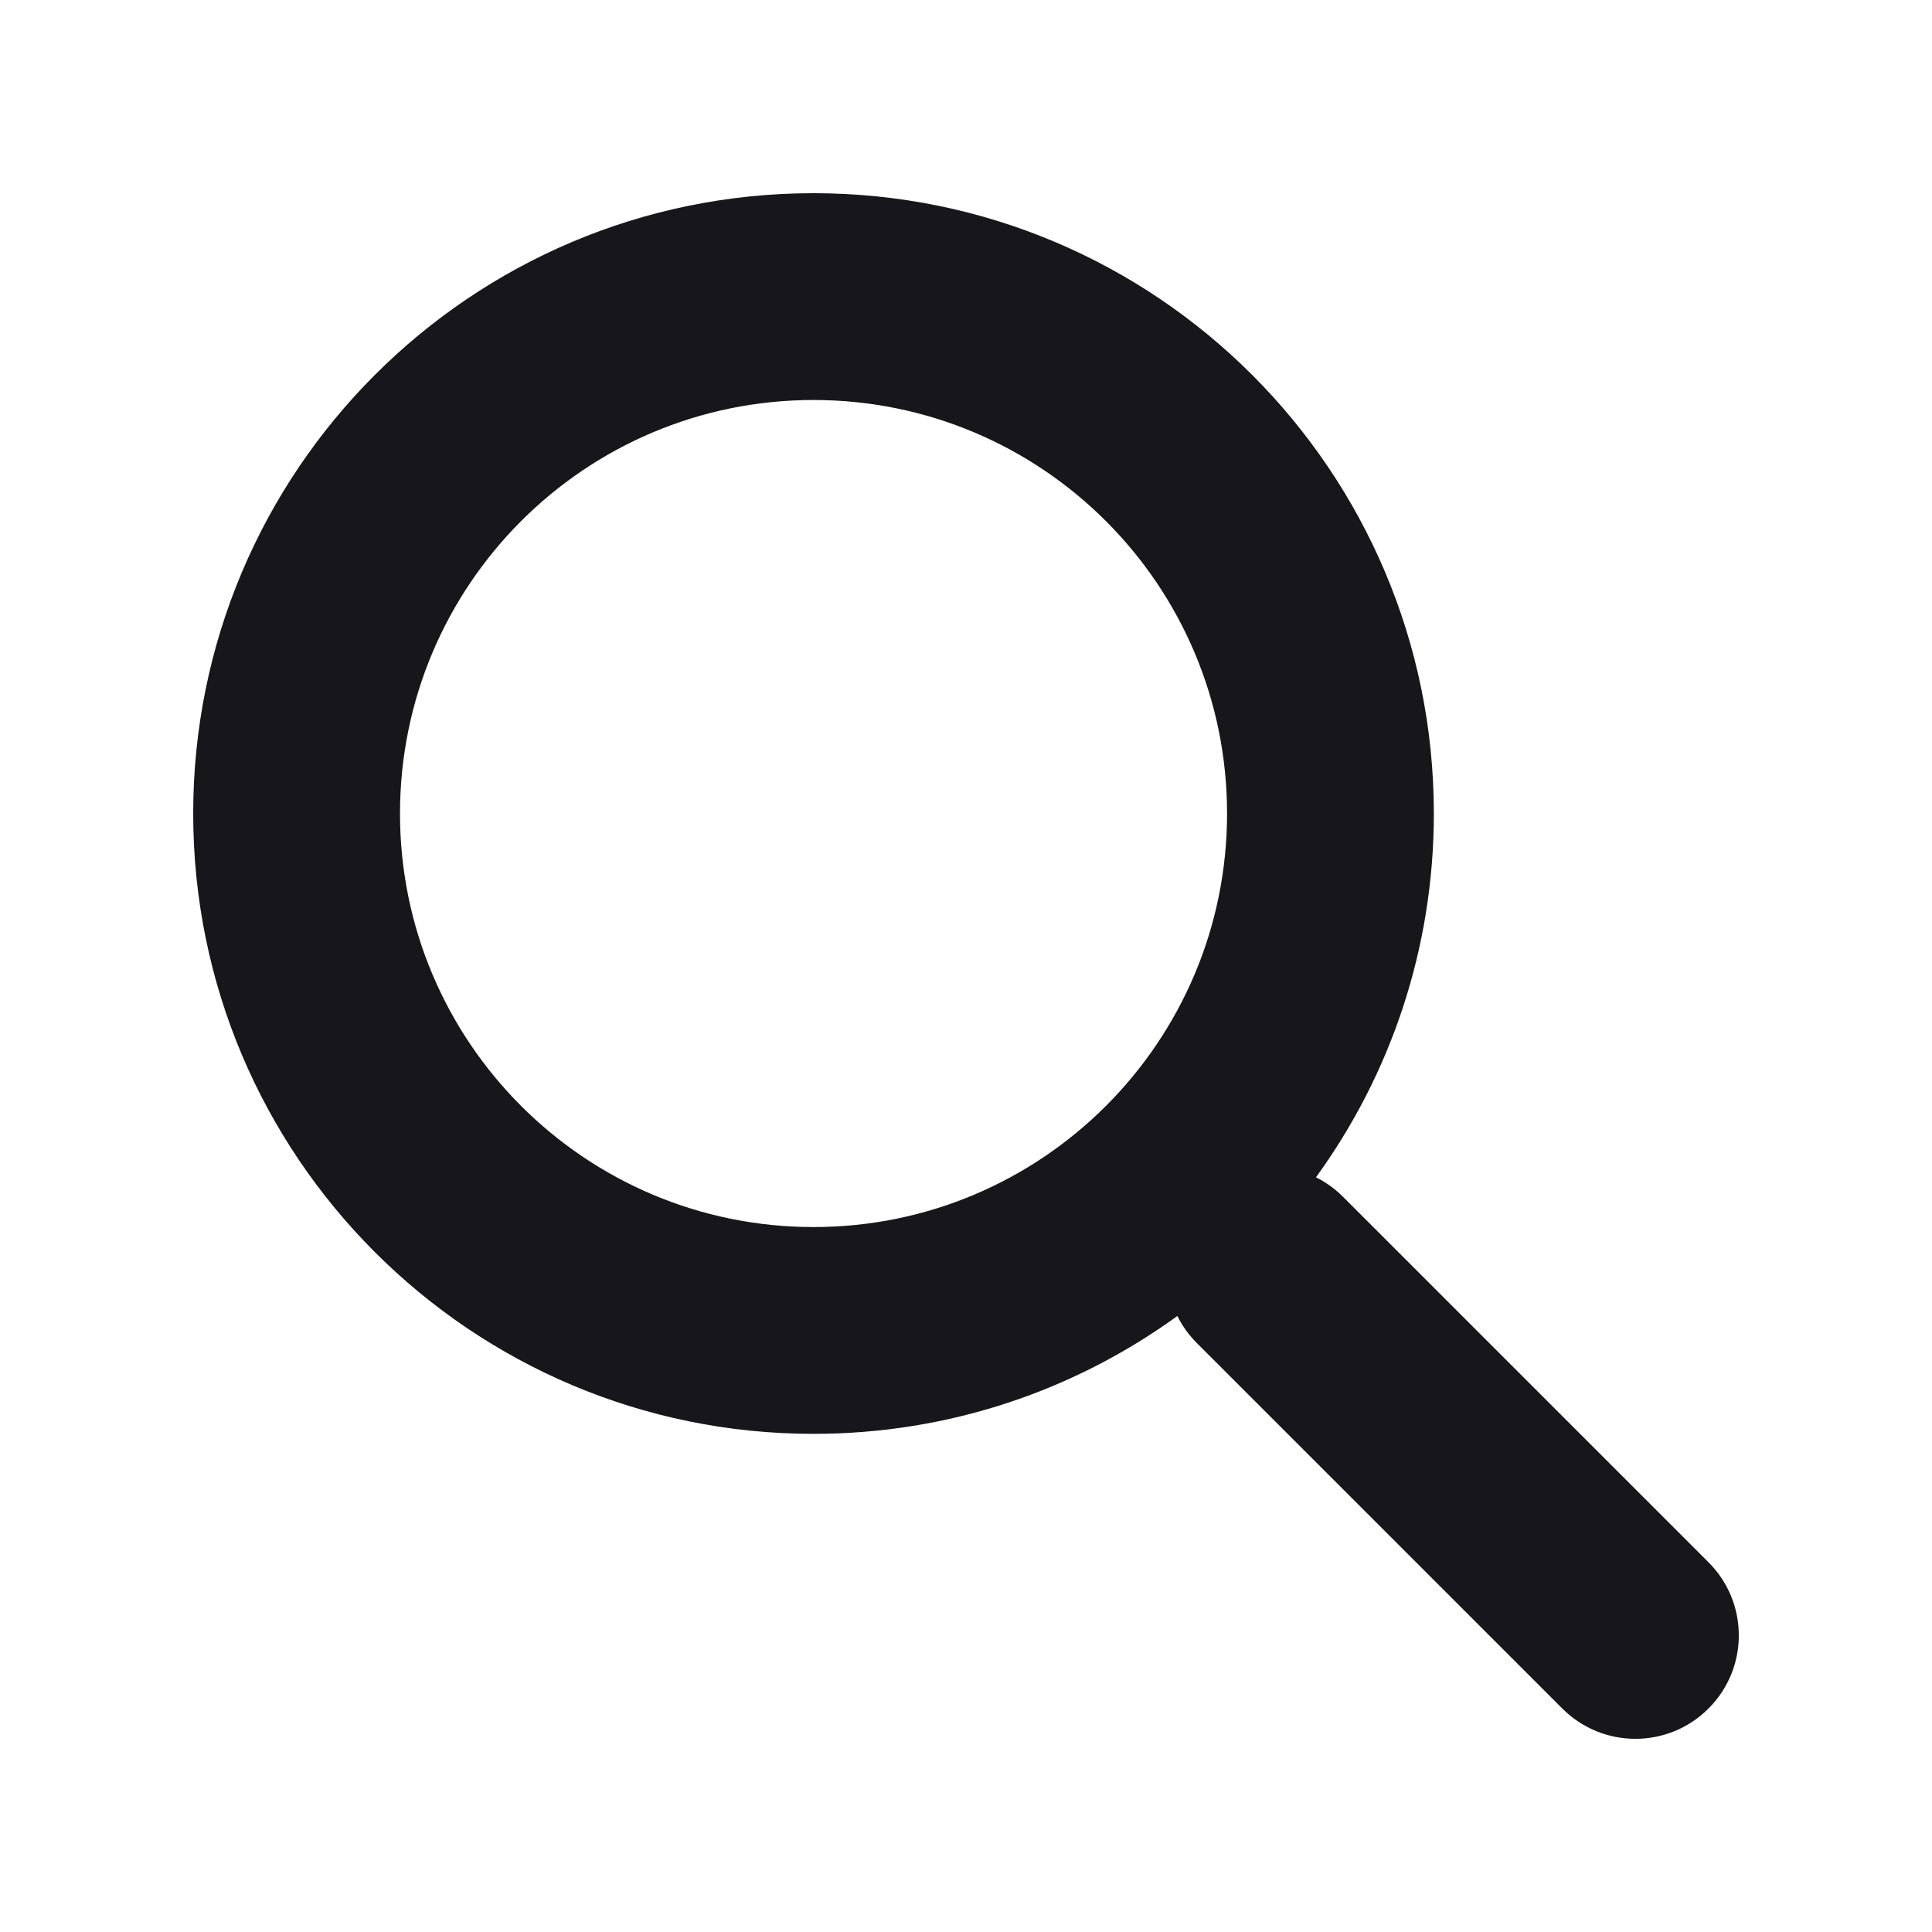
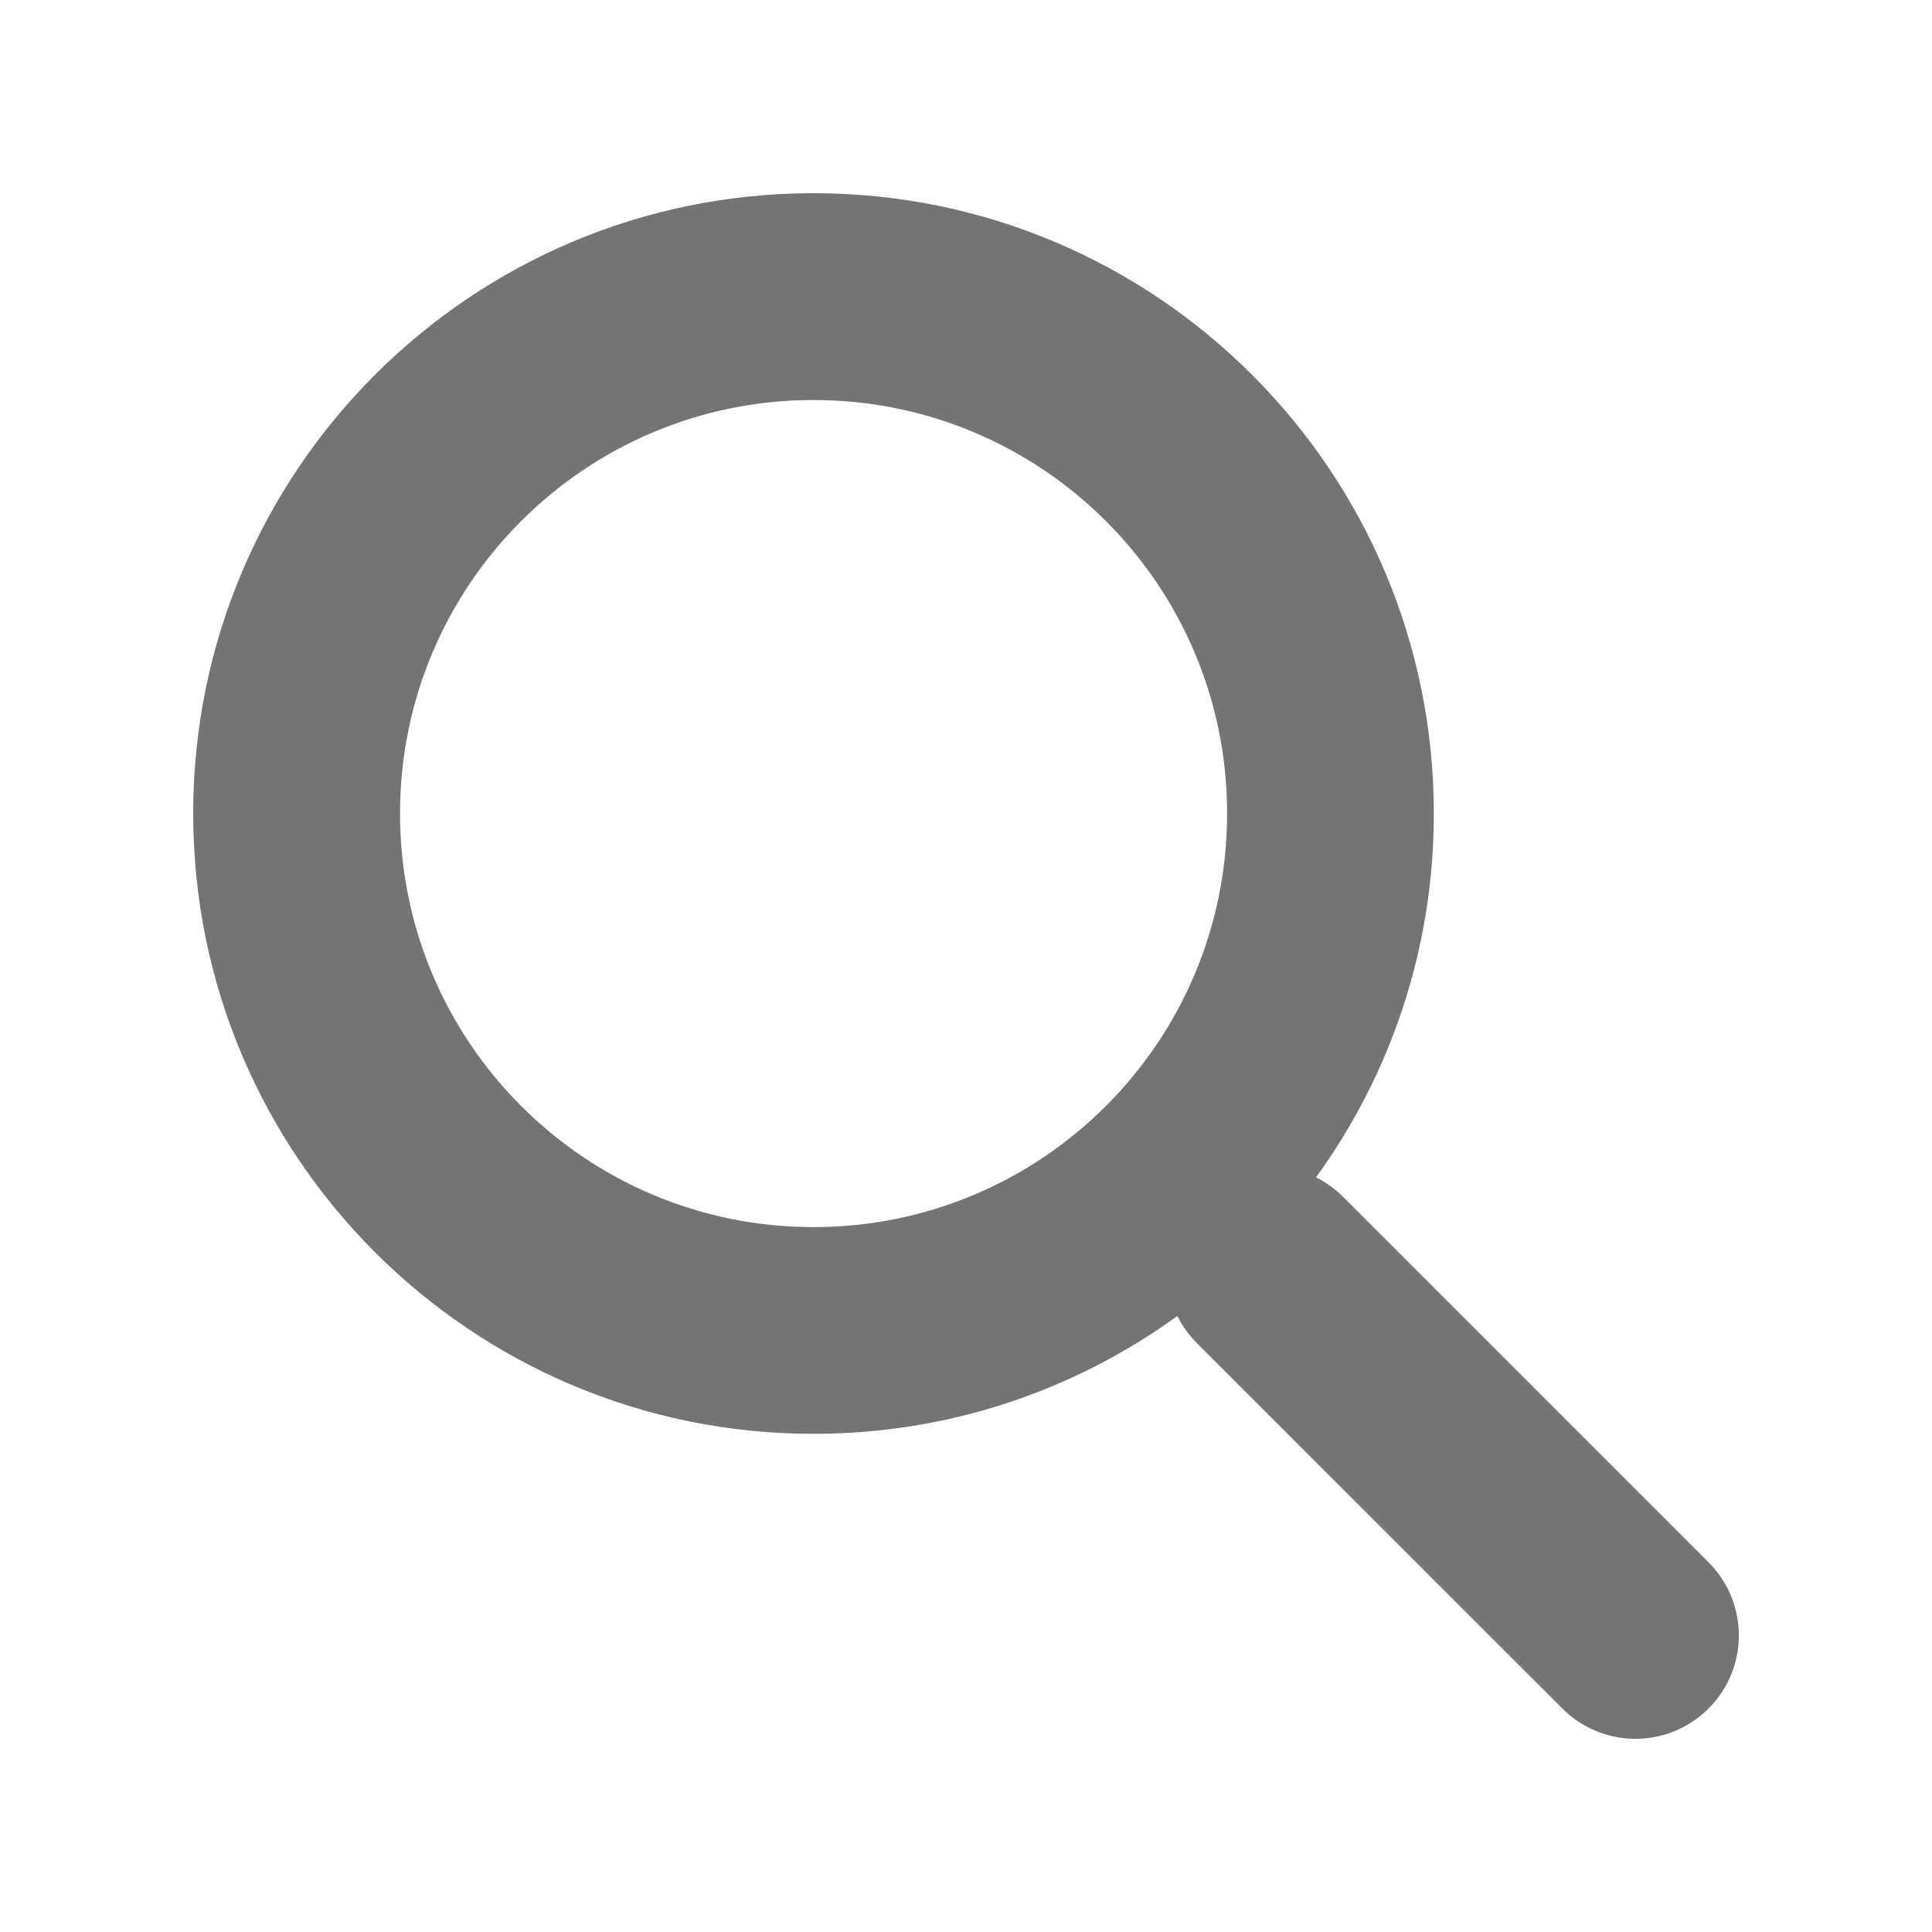
- <svg xmlns="http://www.w3.org/2000/svg" width="25" height="25" viewBox="0 0 25 25" fill="none">
-   <path fill-rule="evenodd" clip-rule="evenodd" d="M15.235 17.029C13.912 17.988 12.286 18.554 10.527 18.554C6.094 18.554 2.5 14.96 2.5 10.527C2.5 6.094 6.094 2.5 10.527 2.5C14.96 2.5 18.554 6.094 18.554 10.527C18.554 12.285 17.988 13.912 17.029 15.234C17.155 15.297 17.273 15.381 17.378 15.486L22.108 20.216C22.631 20.738 22.631 21.586 22.108 22.108C21.586 22.631 20.739 22.631 20.216 22.108L15.486 17.378C15.381 17.273 15.297 17.155 15.235 17.029ZM15.878 10.527C15.878 13.482 13.482 15.878 10.527 15.878C7.571 15.878 5.176 13.482 5.176 10.527C5.176 7.571 7.571 5.176 10.527 5.176C13.482 5.176 15.878 7.571 15.878 10.527Z" fill="#17171B" />
+ <svg xmlns="http://www.w3.org/2000/svg" width="20" height="20" viewBox="0 0 20 20" fill="none">
+   <path fill-rule="evenodd" clip-rule="evenodd" d="M12.188 13.623C11.13 14.39 9.829 14.843 8.421 14.843C4.875 14.843 2 11.968 2 8.421C2 4.875 4.875 2 8.421 2C11.968 2 14.843 4.875 14.843 8.421C14.843 9.828 14.391 11.13 13.623 12.188C13.724 12.238 13.819 12.305 13.903 12.389L17.687 16.173C18.105 16.591 18.105 17.269 17.687 17.686C17.269 18.105 16.591 18.105 16.173 17.686L12.389 13.903C12.305 13.819 12.238 13.724 12.188 13.623ZM12.703 8.421C12.703 10.786 10.786 12.703 8.421 12.703C6.057 12.703 4.141 10.786 4.141 8.421C4.141 6.057 6.057 4.141 8.421 4.141C10.786 4.141 12.703 6.057 12.703 8.421Z" fill="#747476" />
</svg>
